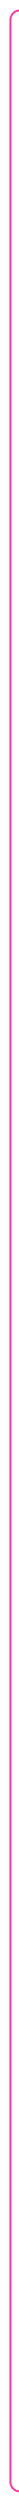
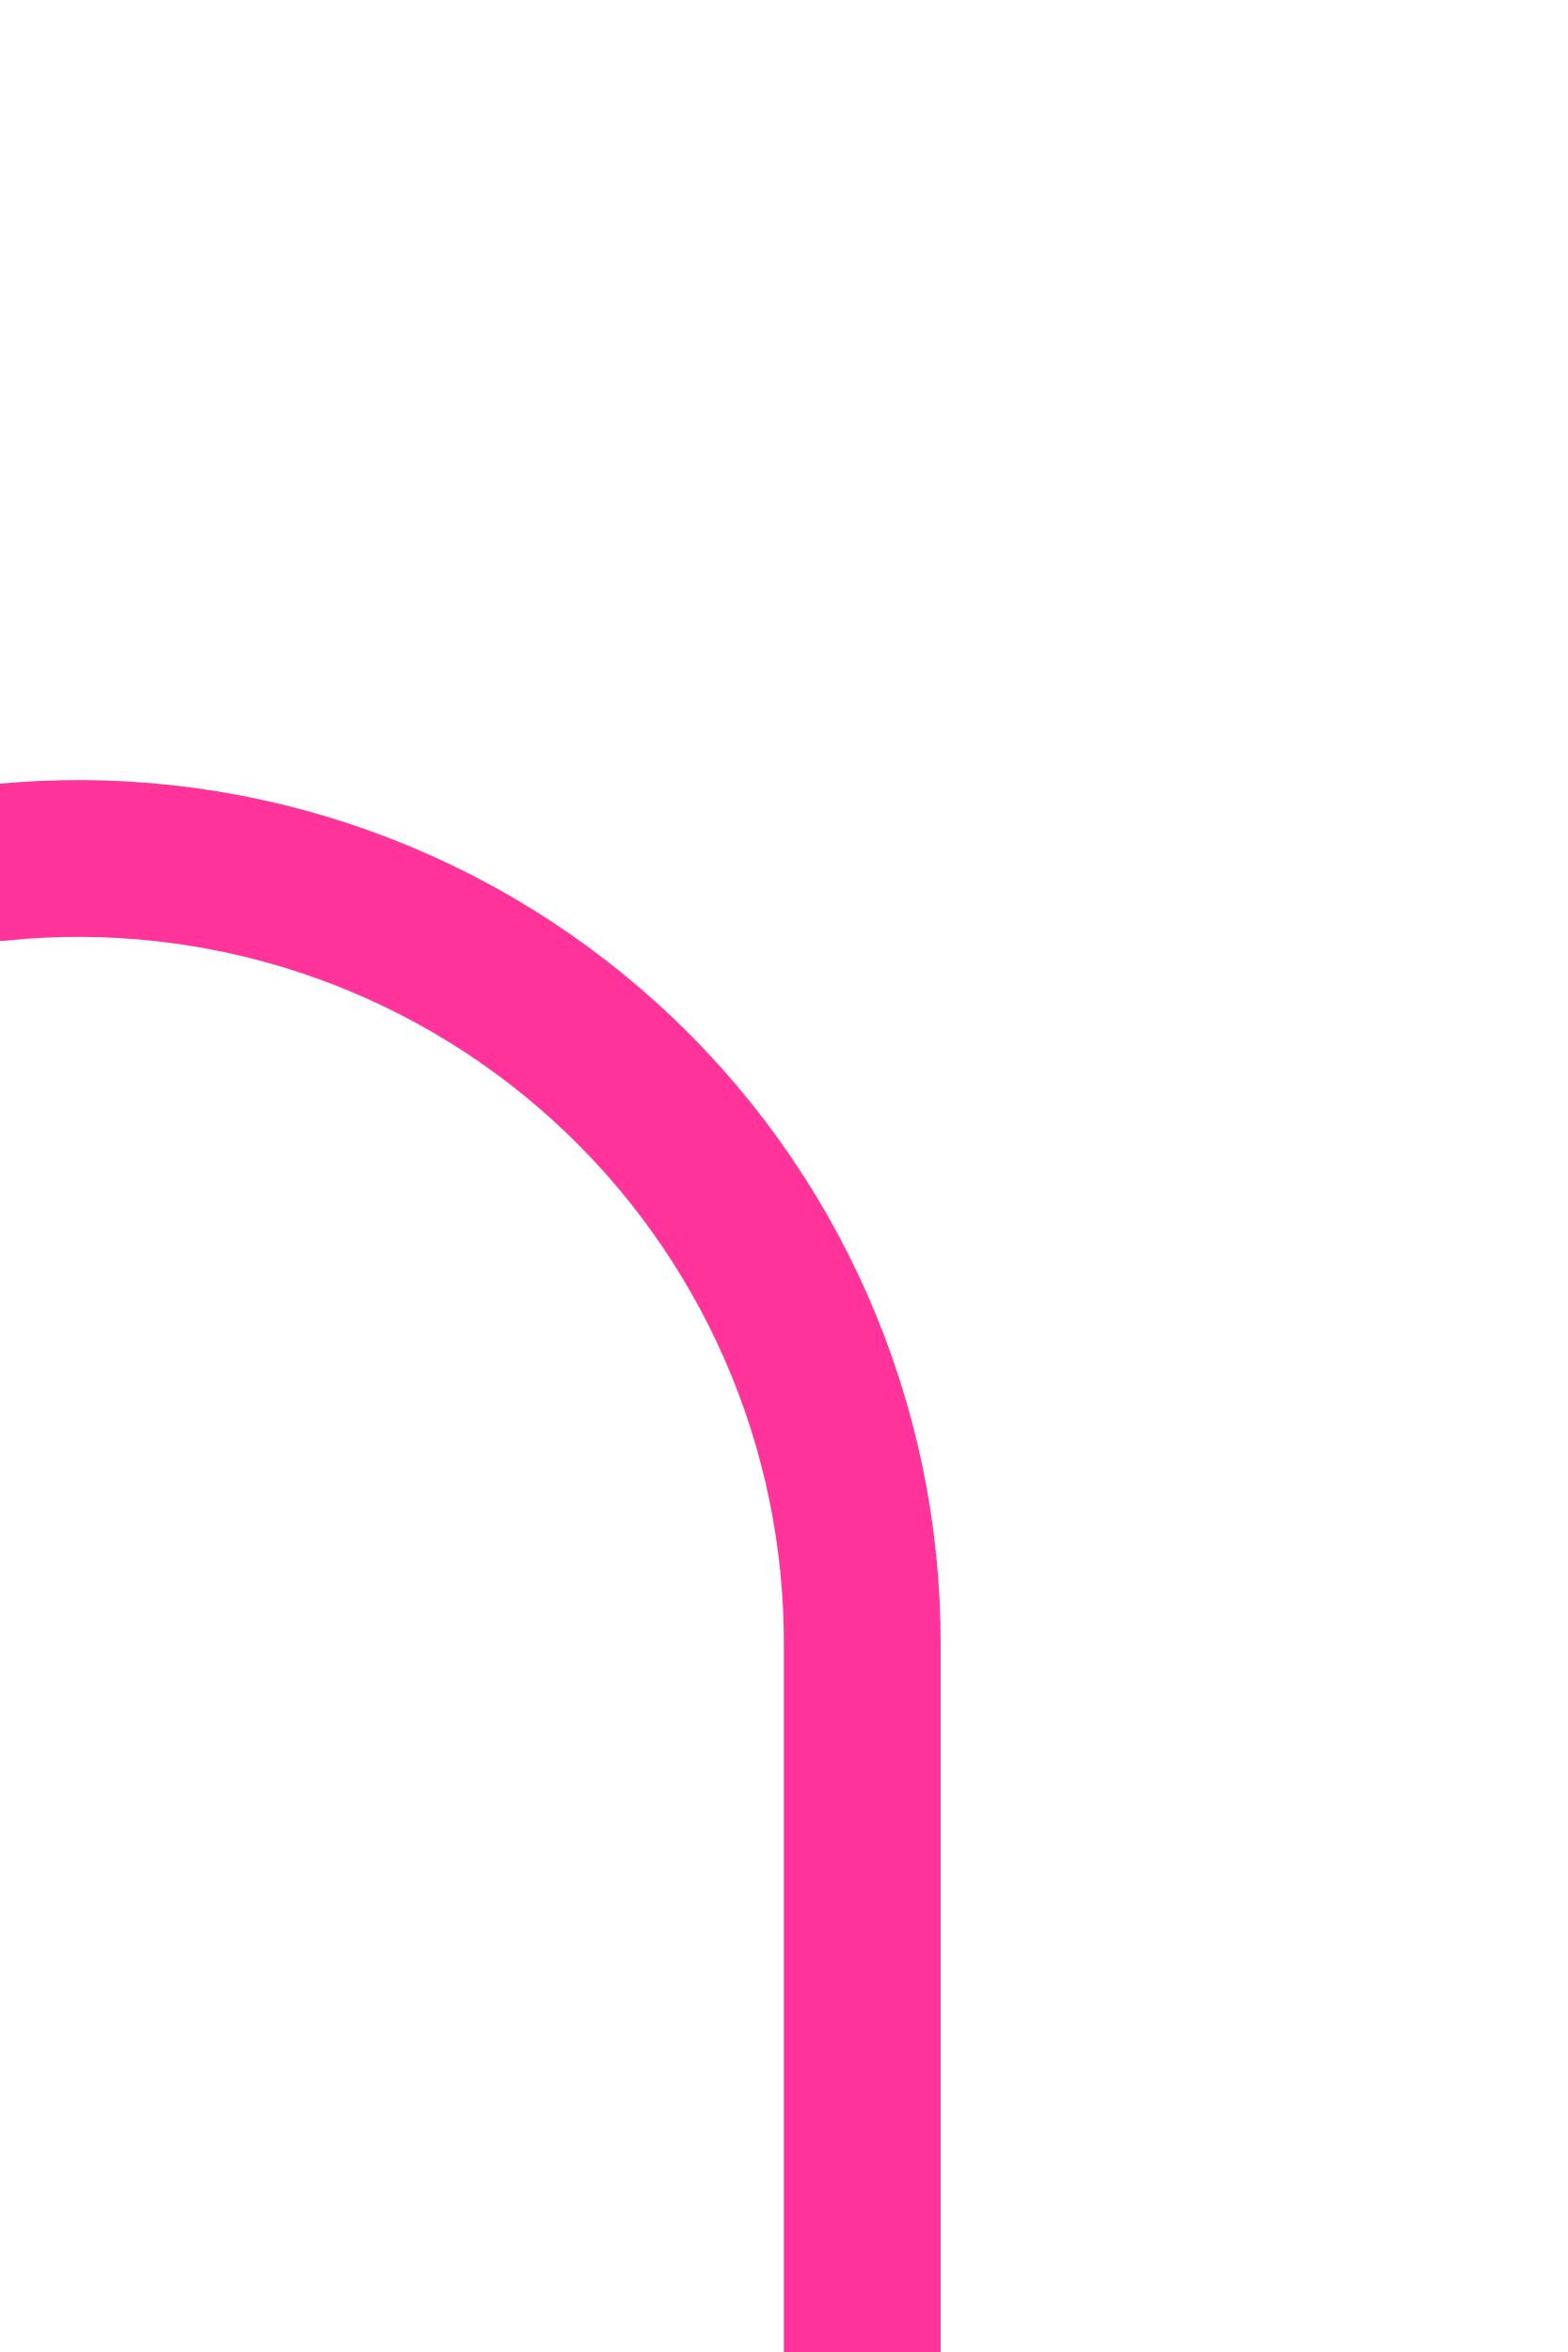
- <svg xmlns="http://www.w3.org/2000/svg" version="1.1" width="10px" height="1319px" preserveAspectRatio="xMidYMin meet" viewBox="56 61  8 1319">
-   <path d="M 405.5 137  L 405.5 71  A 5 5 0 0 0 400.5 66.5 L 65 66.5  A 5 5 0 0 0 60.5 71.5 L 60.5 1370  A 5 5 0 0 0 65.5 1375.5 L 91 1375.5  " stroke-width="1" stroke="#ff3399" fill="none" />
-   <path d="M 405.5 132  A 3 3 0 0 0 402.5 135 A 3 3 0 0 0 405.5 138 A 3 3 0 0 0 408.5 135 A 3 3 0 0 0 405.5 132 Z " fill-rule="nonzero" fill="#ff3399" stroke="none" />
+ <svg xmlns="http://www.w3.org/2000/svg" version="1.1" width="10px" height="15px" preserveAspectRatio="xMidYMin meet" viewBox="541 1805  8 15">
+   <path d="M 472.6 1814.507  A 5 5 0 0 1 477.5 1810.5 L 540 1810.5  A 5 5 0 0 1 545.5 1815.5 L 545.5 1820  " stroke-width="1" stroke="#ff3399" fill="none" />
+   <path d="M 473.373 1809.677  A 3 3 0 0 0 470.373 1812.677 A 3 3 0 0 0 473.373 1815.677 A 3 3 0 0 0 476.373 1812.677 A 3 3 0 0 0 473.373 1809.677 Z " fill-rule="nonzero" fill="#ff3399" stroke="none" />
</svg>
